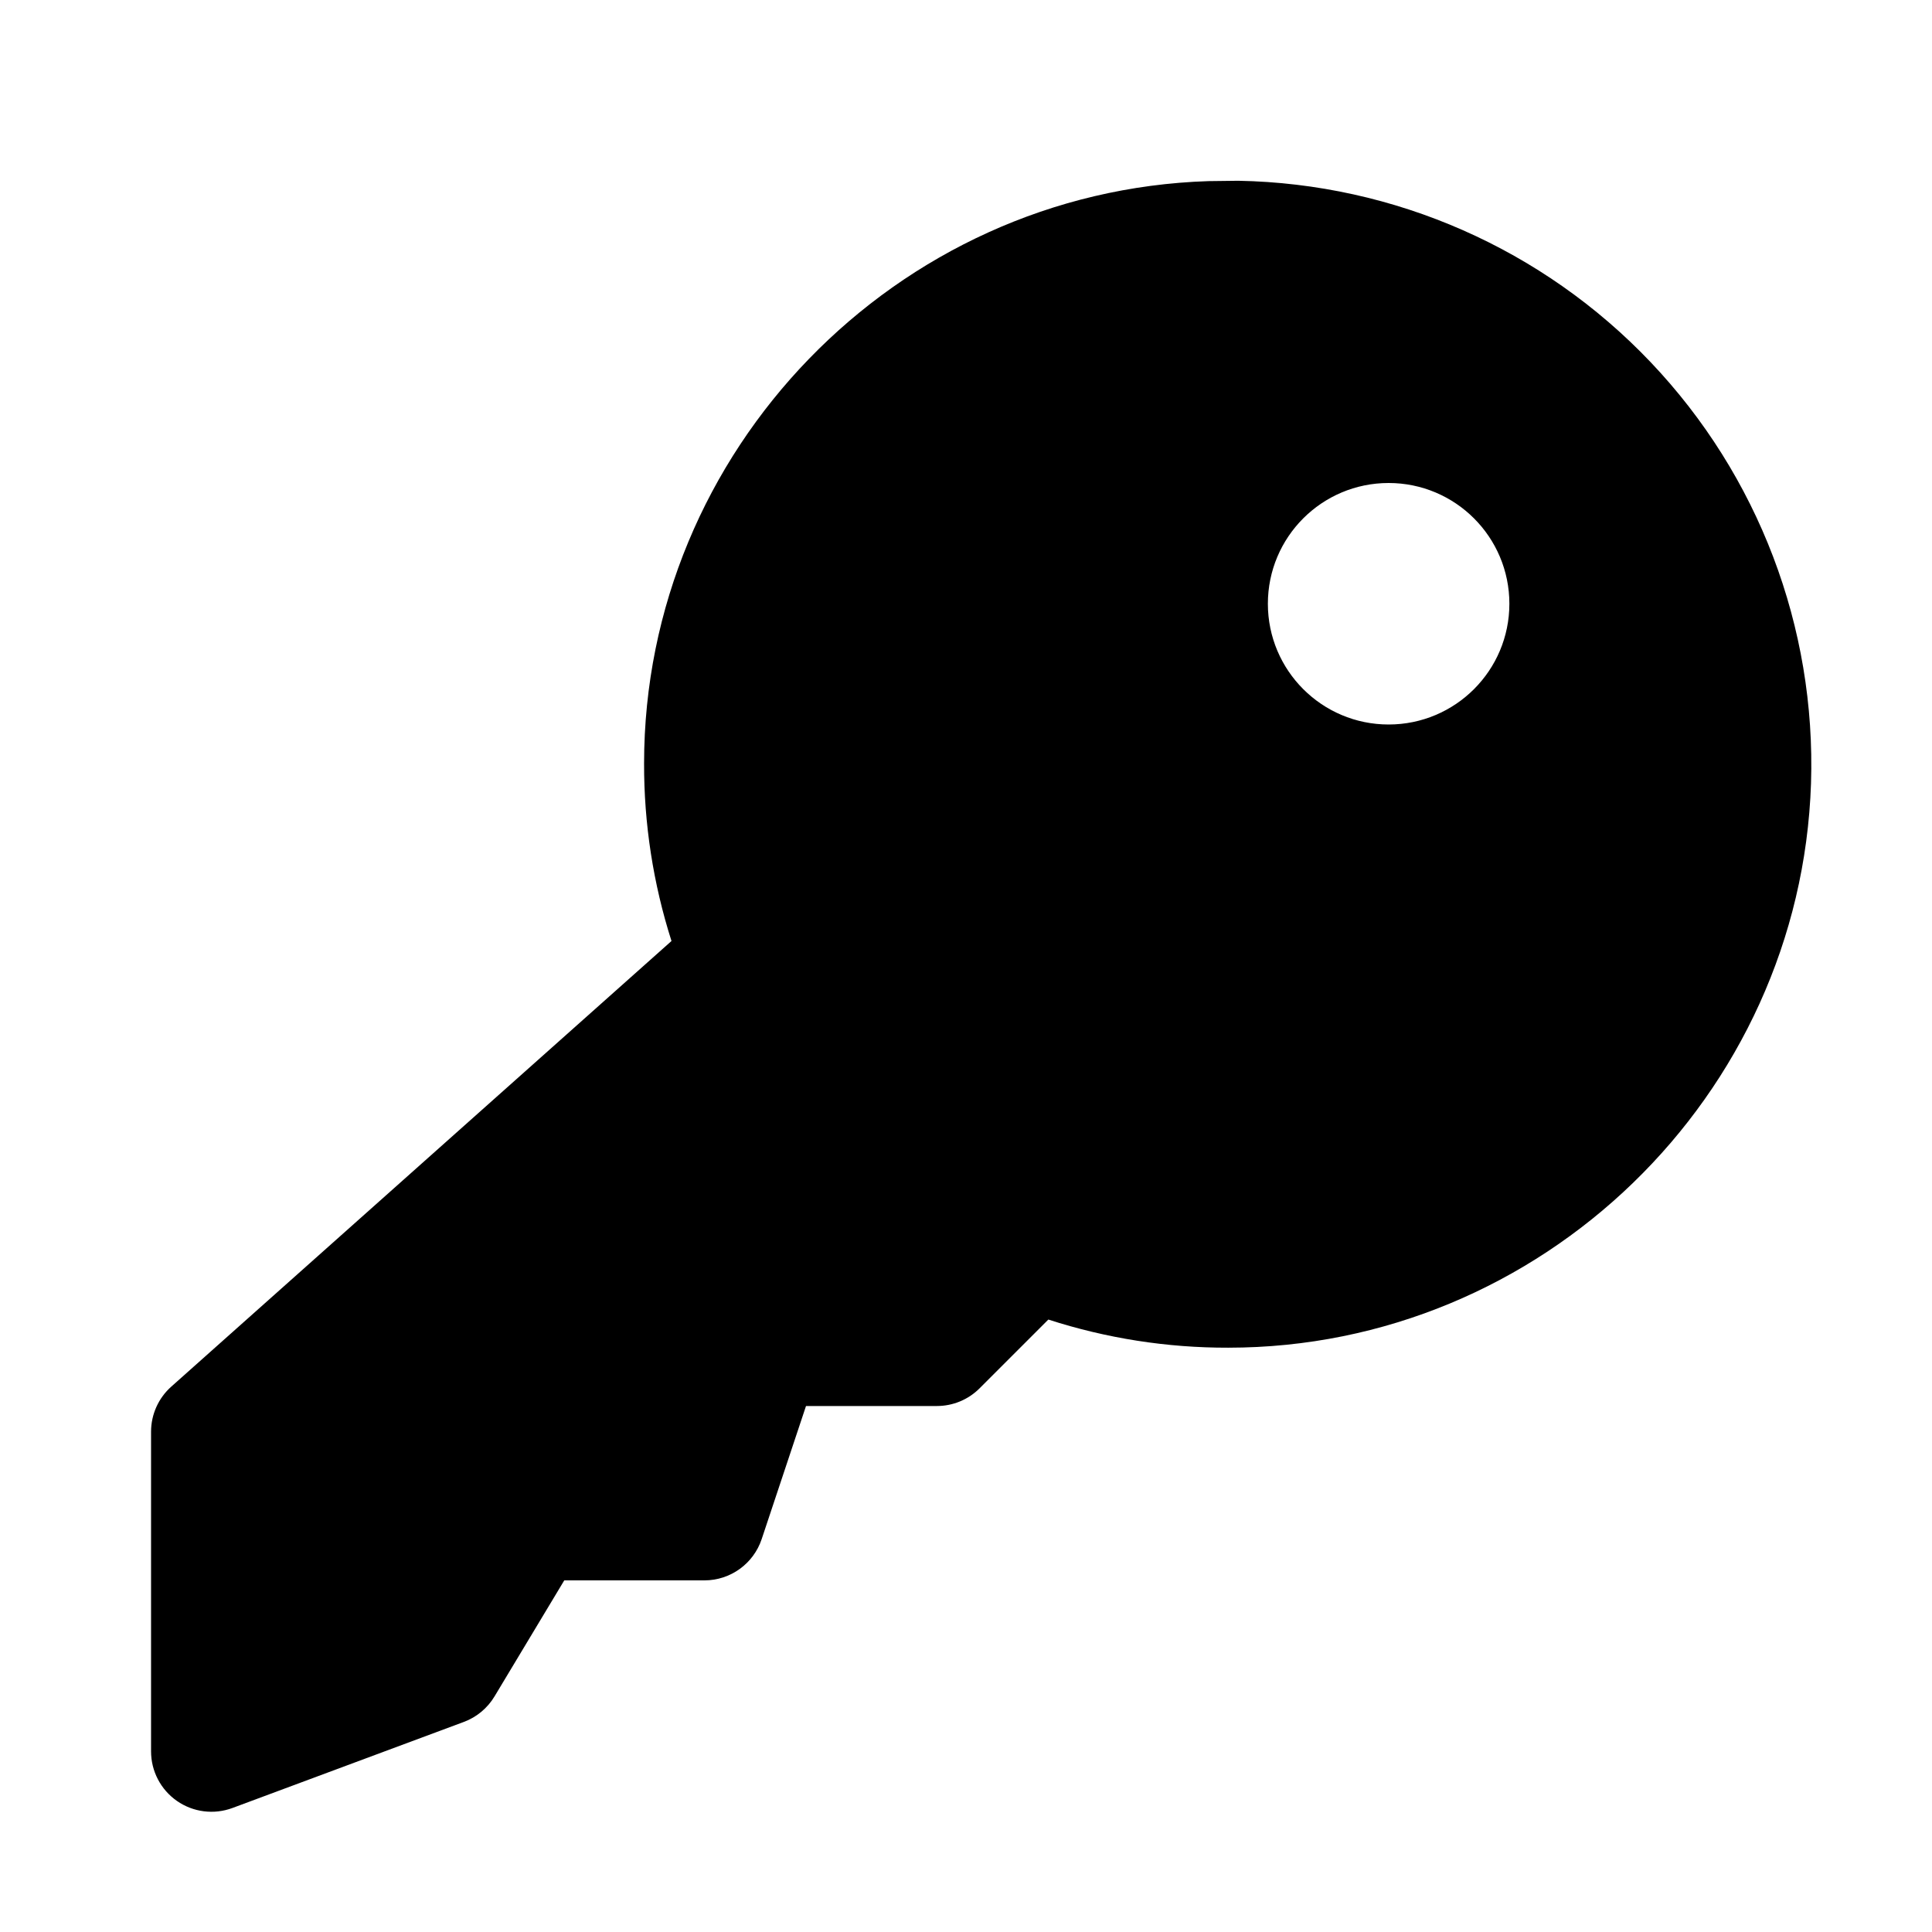
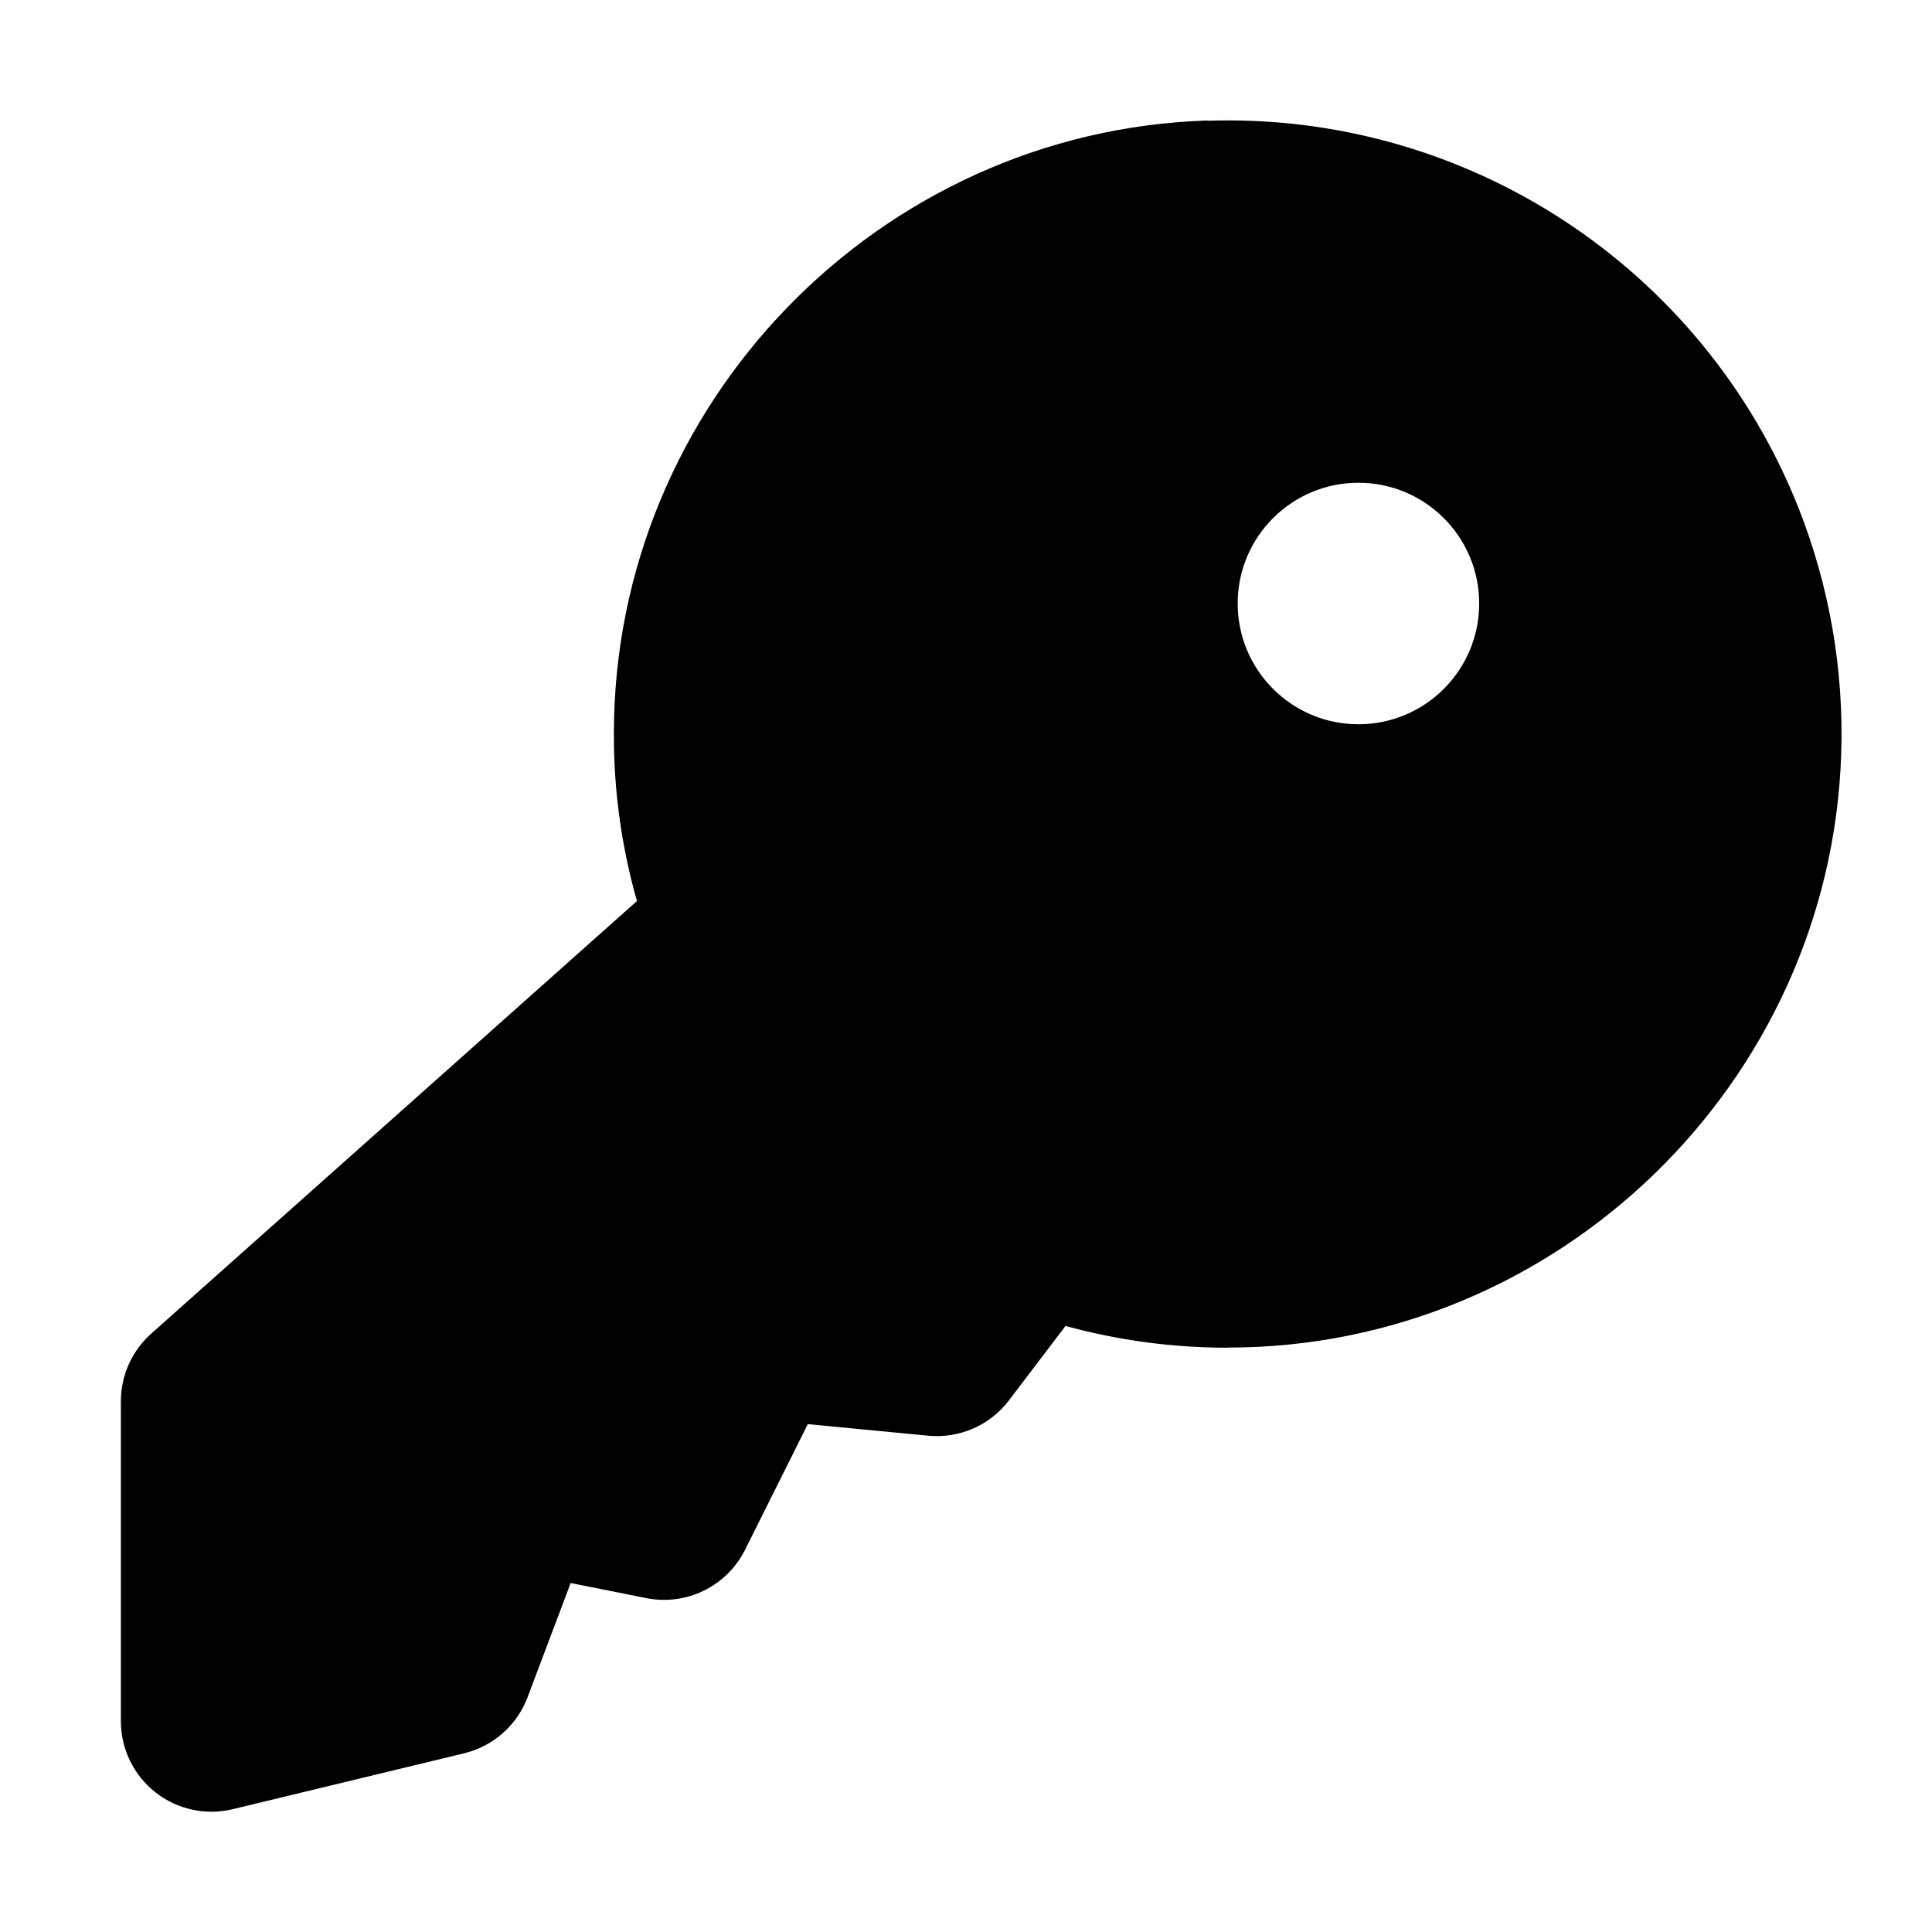
<svg xmlns="http://www.w3.org/2000/svg" viewBox="0 0 16 16">
-   <path d="M10.255 1.497a4.834 4.834 0 0 1 4.743 4.991c-.086 2.59-2.235 4.673-4.826 4.673a4.8 4.8 0 0 1-1.49-.233l-.57.57a.5.5 0 0 1-.353.146H6.675l-.367 1.102a.5.5 0 0 1-.474.342H4.673l-.577.96a.5.5 0 0 1-.254.212l-1.917.713a.5.5 0 0 1-.674-.47v-2.647a.5.5 0 0 1 .168-.373l4.142-3.69a4.8 4.8 0 0 1-.227-1.47c0-2.59 2.085-4.74 4.674-4.823zM11.5 4a1 1 0 1 0 0 2 1 1 0 0 0 0-2" />
+   <path d="M9.999 1a5.085 5.085 0 0 1 4.897 3.21c.255.647.375 1.34.352 2.035-.09 2.724-2.349 4.914-5.075 4.915v.001c-.456.001-.91-.06-1.349-.18l-.468.616a.75.75 0 0 1-.668.293l-.998-.096-.52 1.041a.75.75 0 0 1-.817.4l-.627-.125-.357.946a.75.75 0 0 1-.525.464l-1.917.463a.75.75 0 0 1-.926-.73v-2.647a.75.75 0 0 1 .251-.561l4.023-3.583a5 5 0 0 1-.191-1.39C5.085 3.345 7.276 1.086 9.999.998m1.251 3a1 1 0 1 0 0 2 1 1 0 0 0 0-2" />
</svg>
